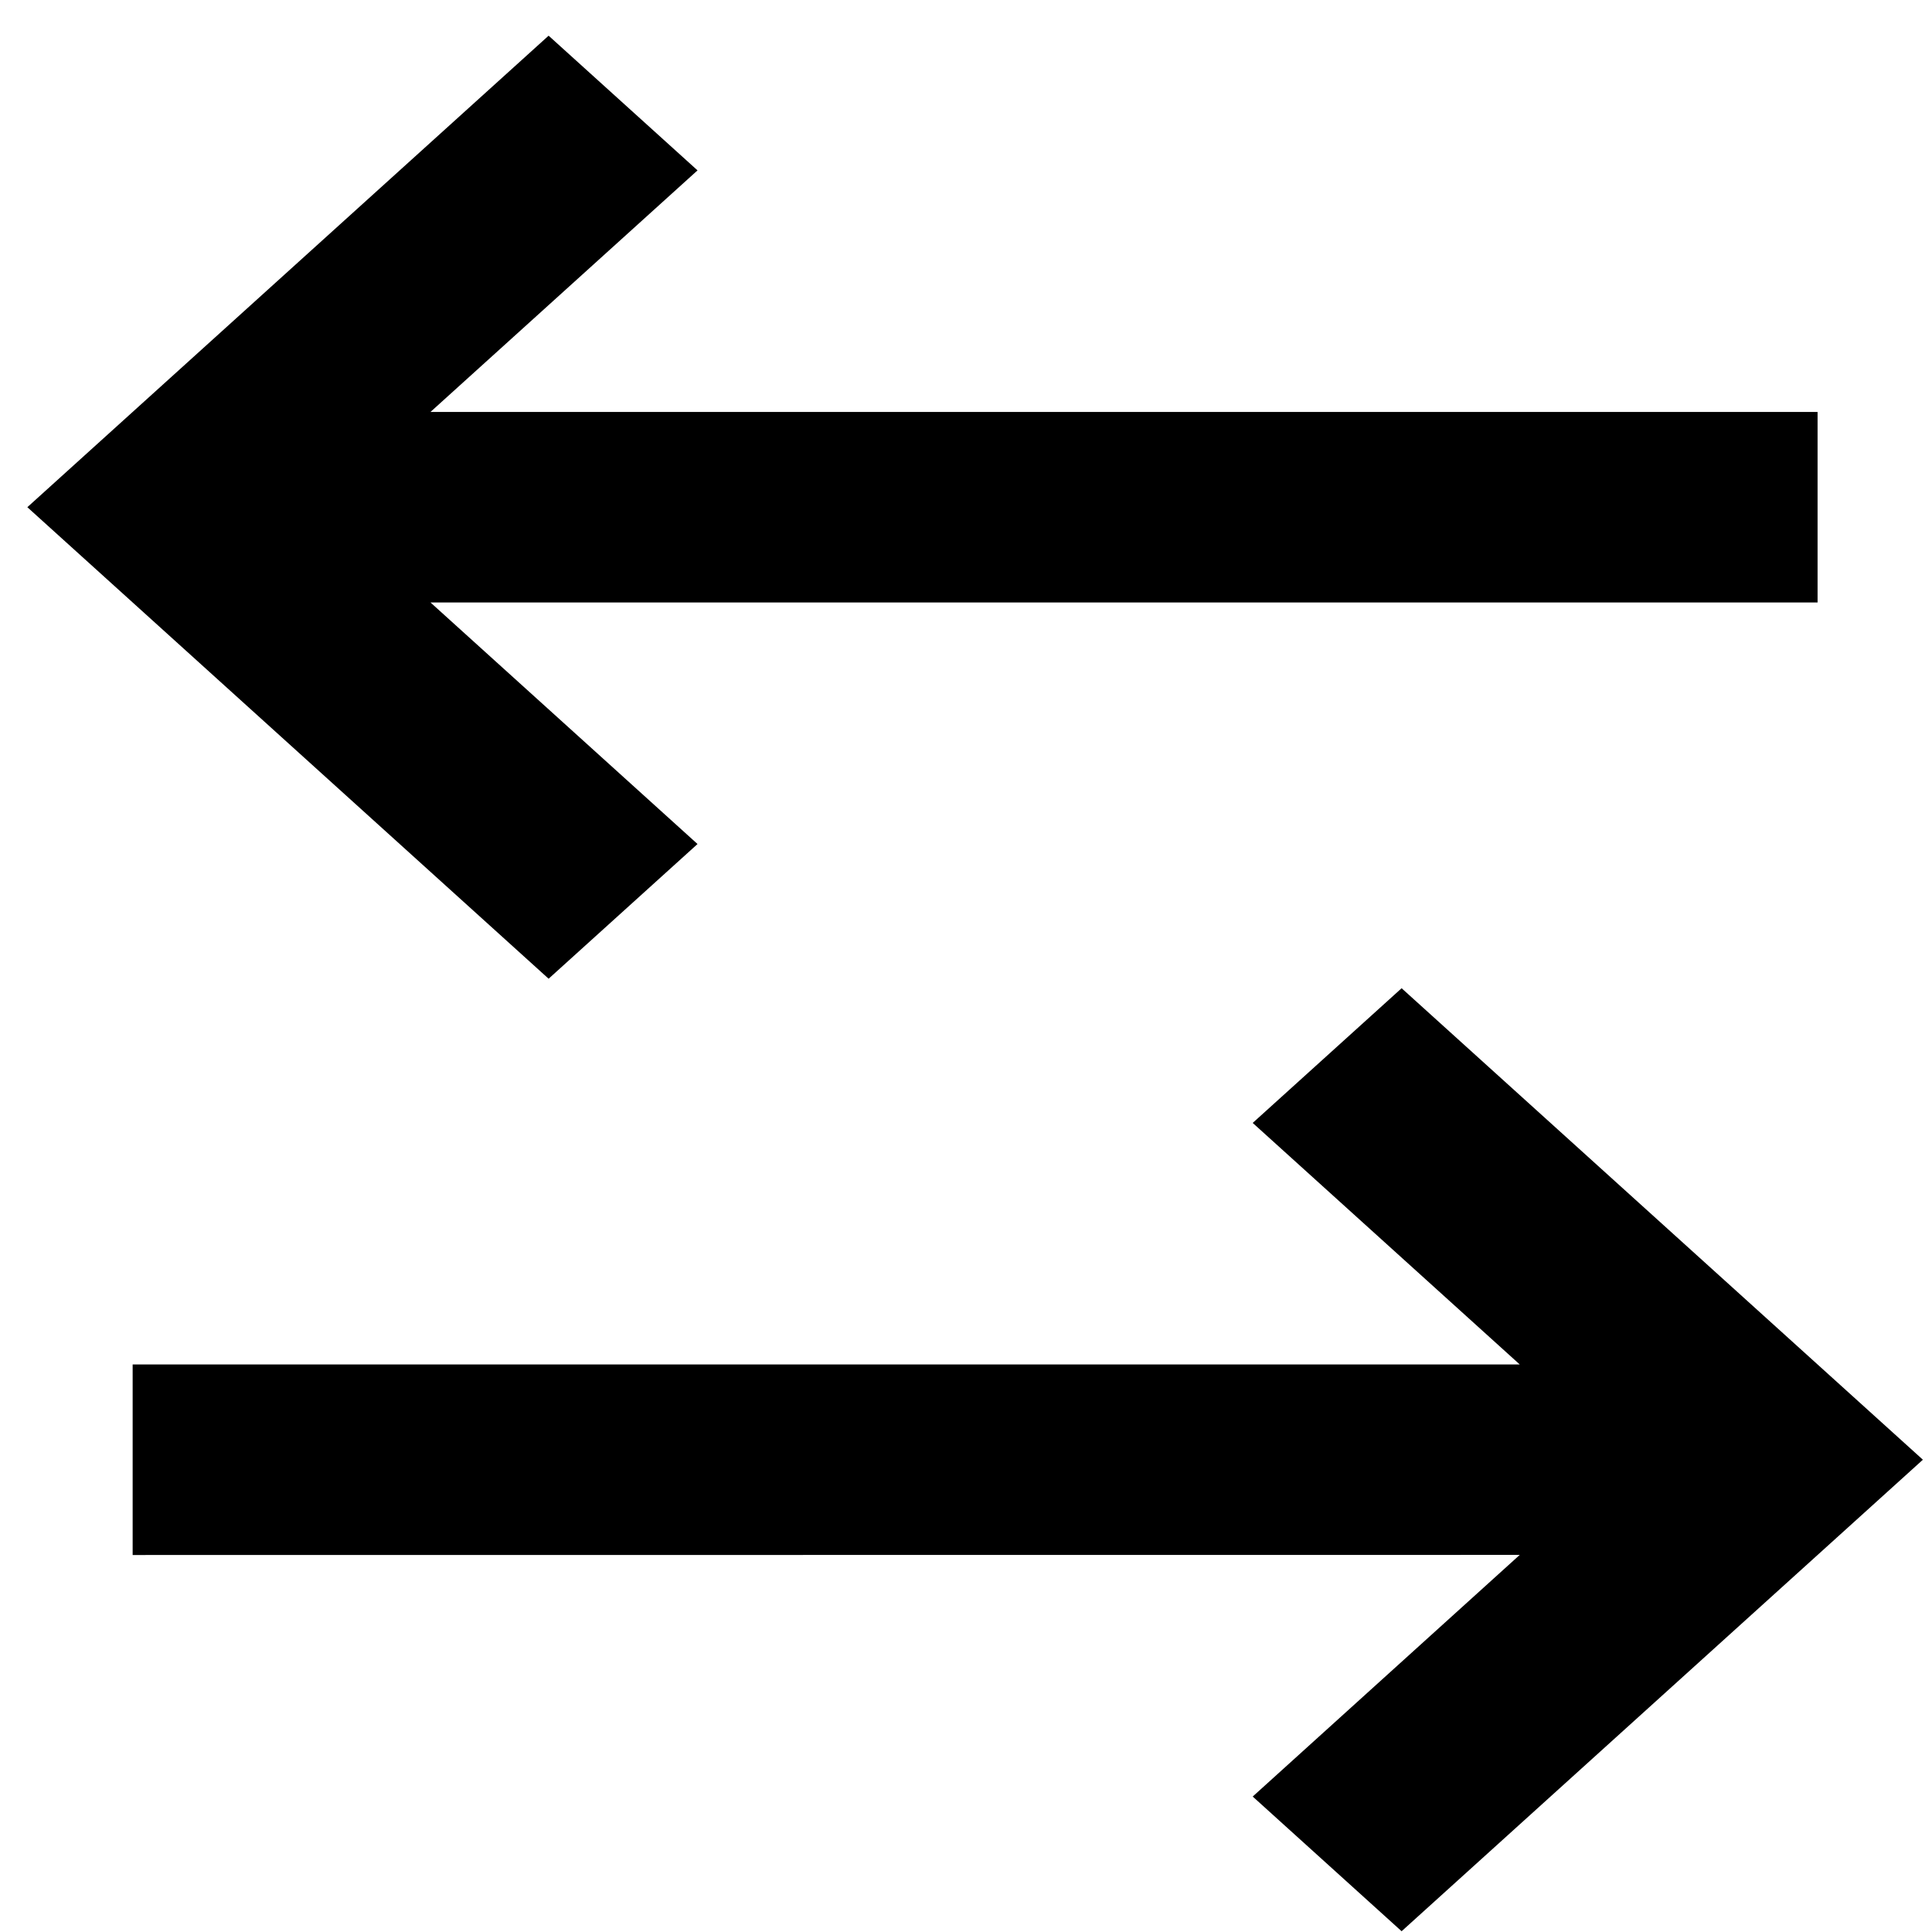
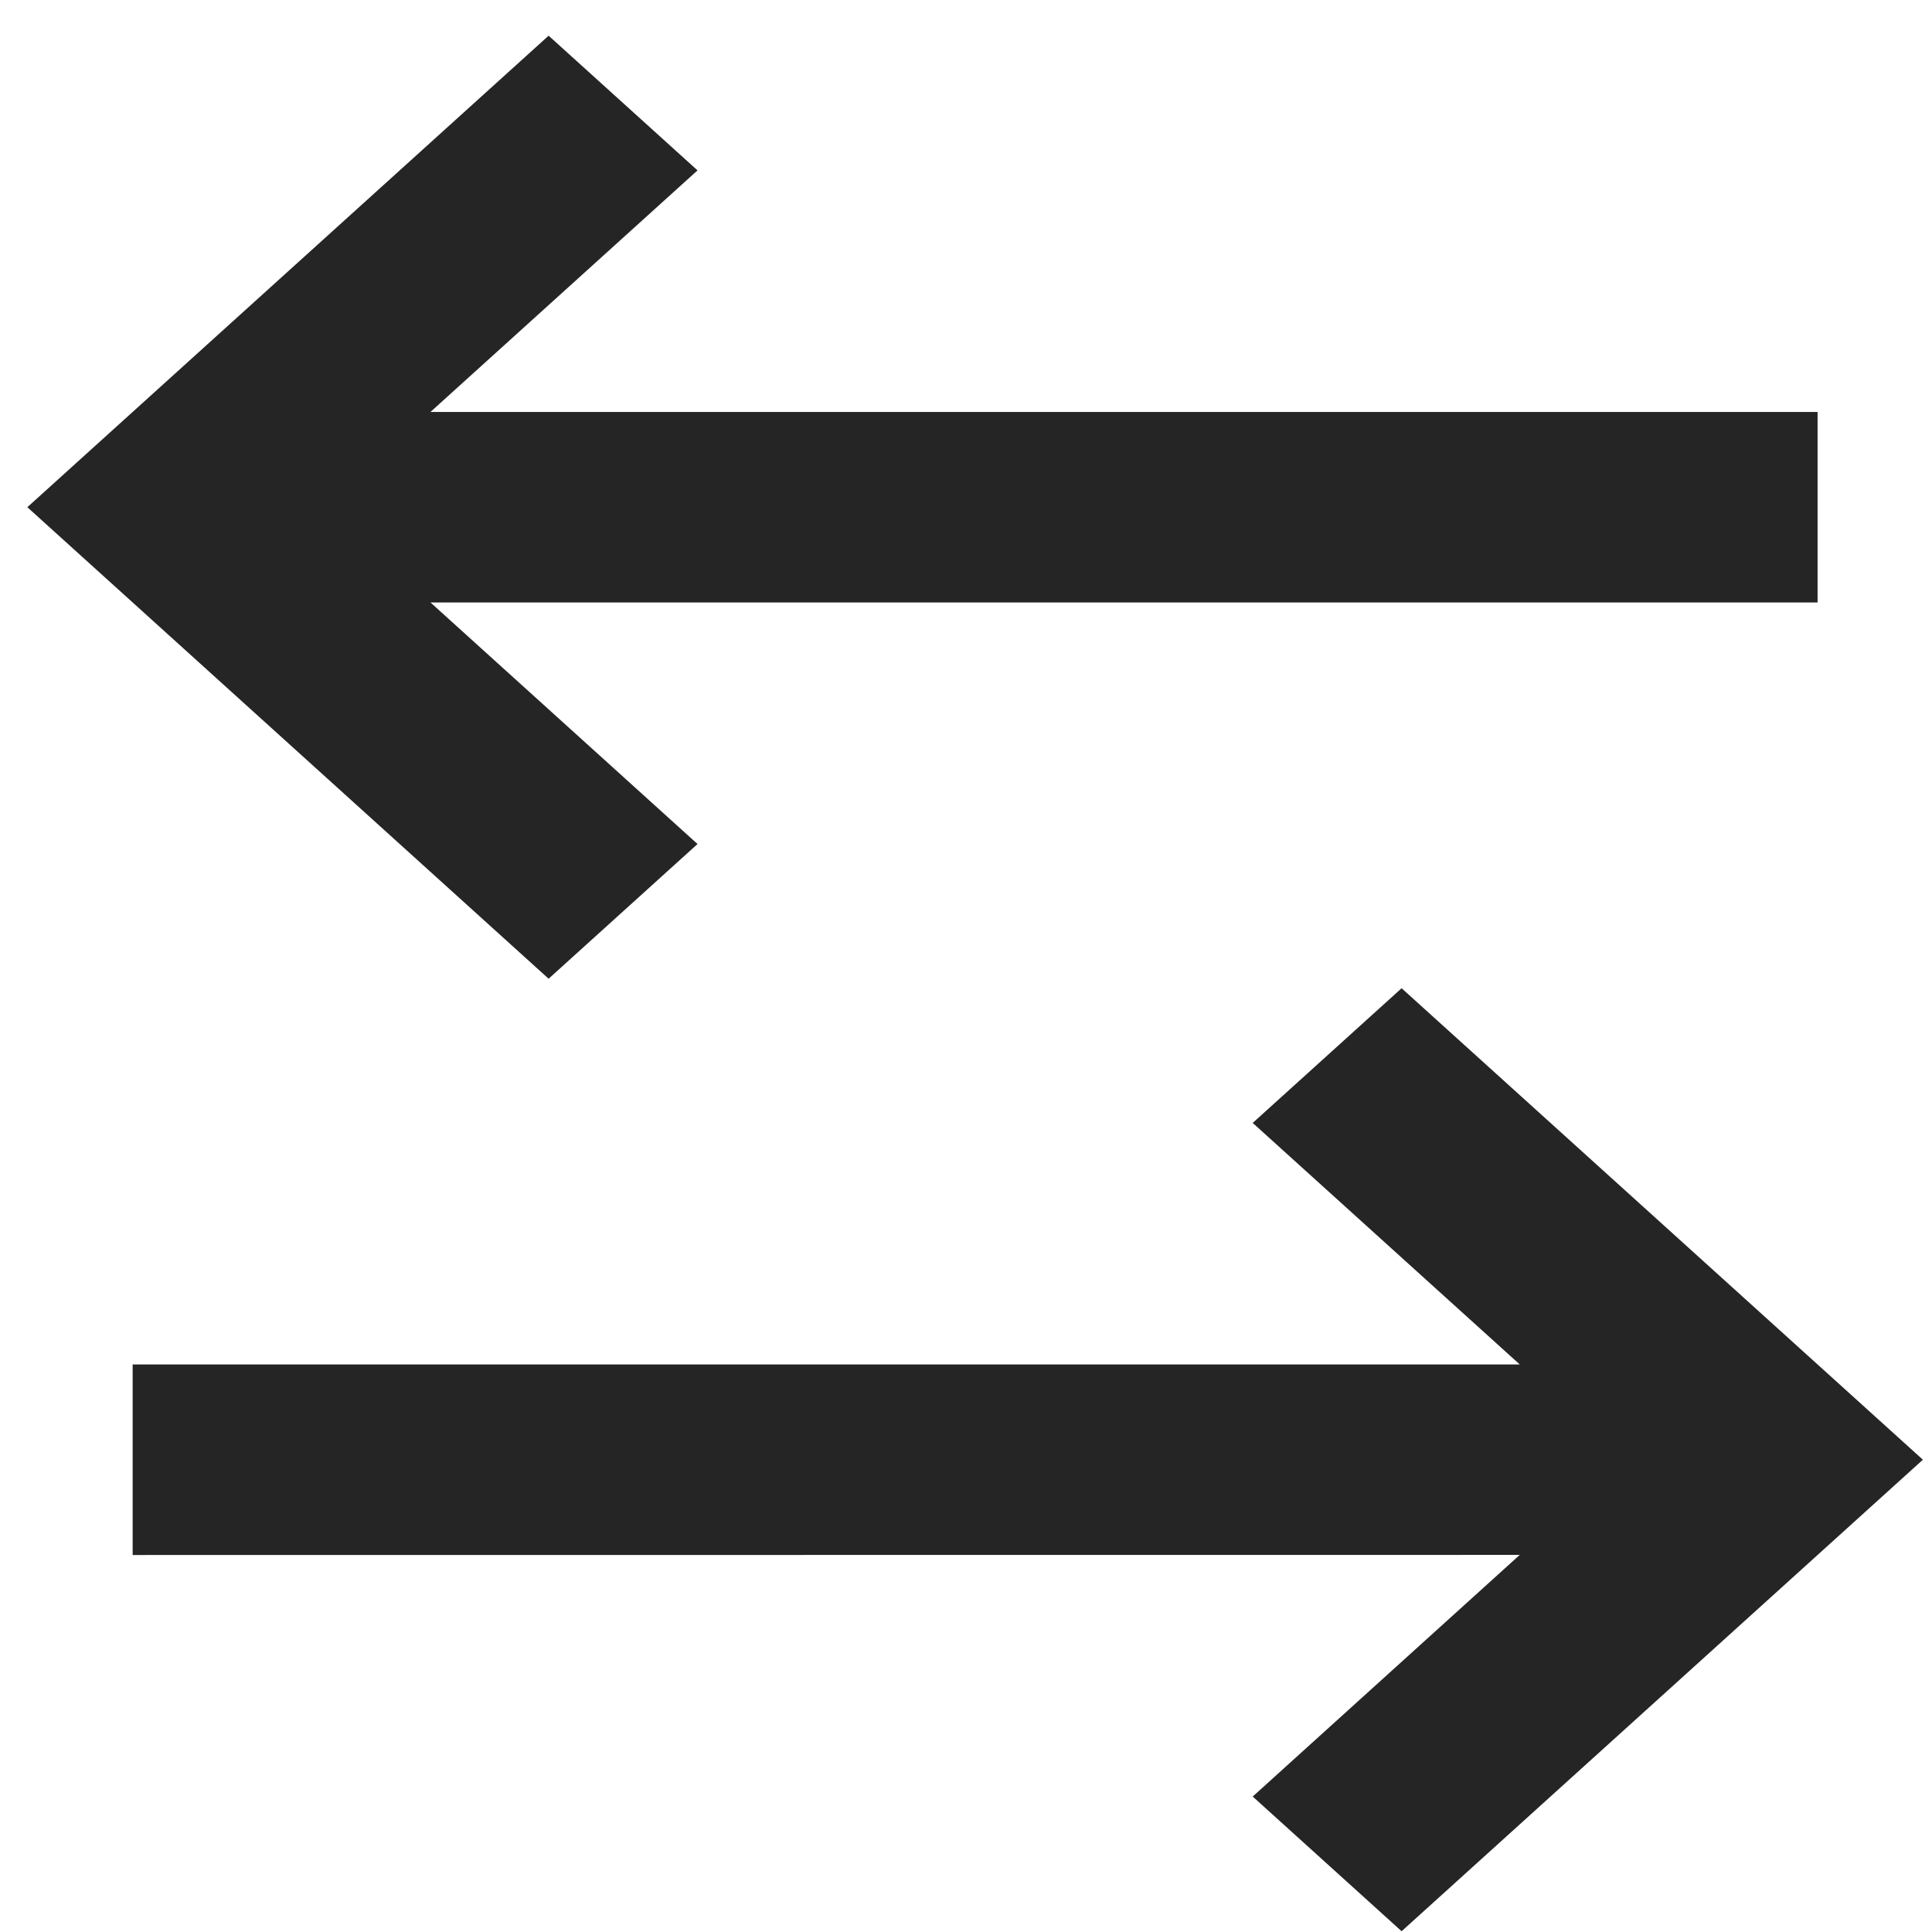
- <svg xmlns="http://www.w3.org/2000/svg" width="53" height="53" viewBox="0 0 53 53" fill="none">
-   <path d="M38.45 27.11L52.75 40.044L38.45 52.979L34.365 49.284L41.691 42.655L3.639 42.658V37.431H41.691L34.365 30.805L38.45 27.11ZM15.05 0.979L19.135 4.674L11.809 11.301H49.861V16.527H11.809L19.135 23.154L15.05 26.849L0.75 13.914L15.05 0.979Z" fill="black" />
+ <svg xmlns="http://www.w3.org/2000/svg" width="53" height="53" viewBox="0 0 53 53">
+   <path d="M38.45 27.11L52.75 40.044L38.45 52.979L34.365 49.284L41.691 42.655L3.639 42.658V37.431H41.691L34.365 30.805L38.45 27.11ZM15.05 0.979L19.135 4.674L11.809 11.301H49.861V16.527H11.809L19.135 23.154L15.05 26.849L0.75 13.914L15.05 0.979Z" fill="#252525" />
</svg>
